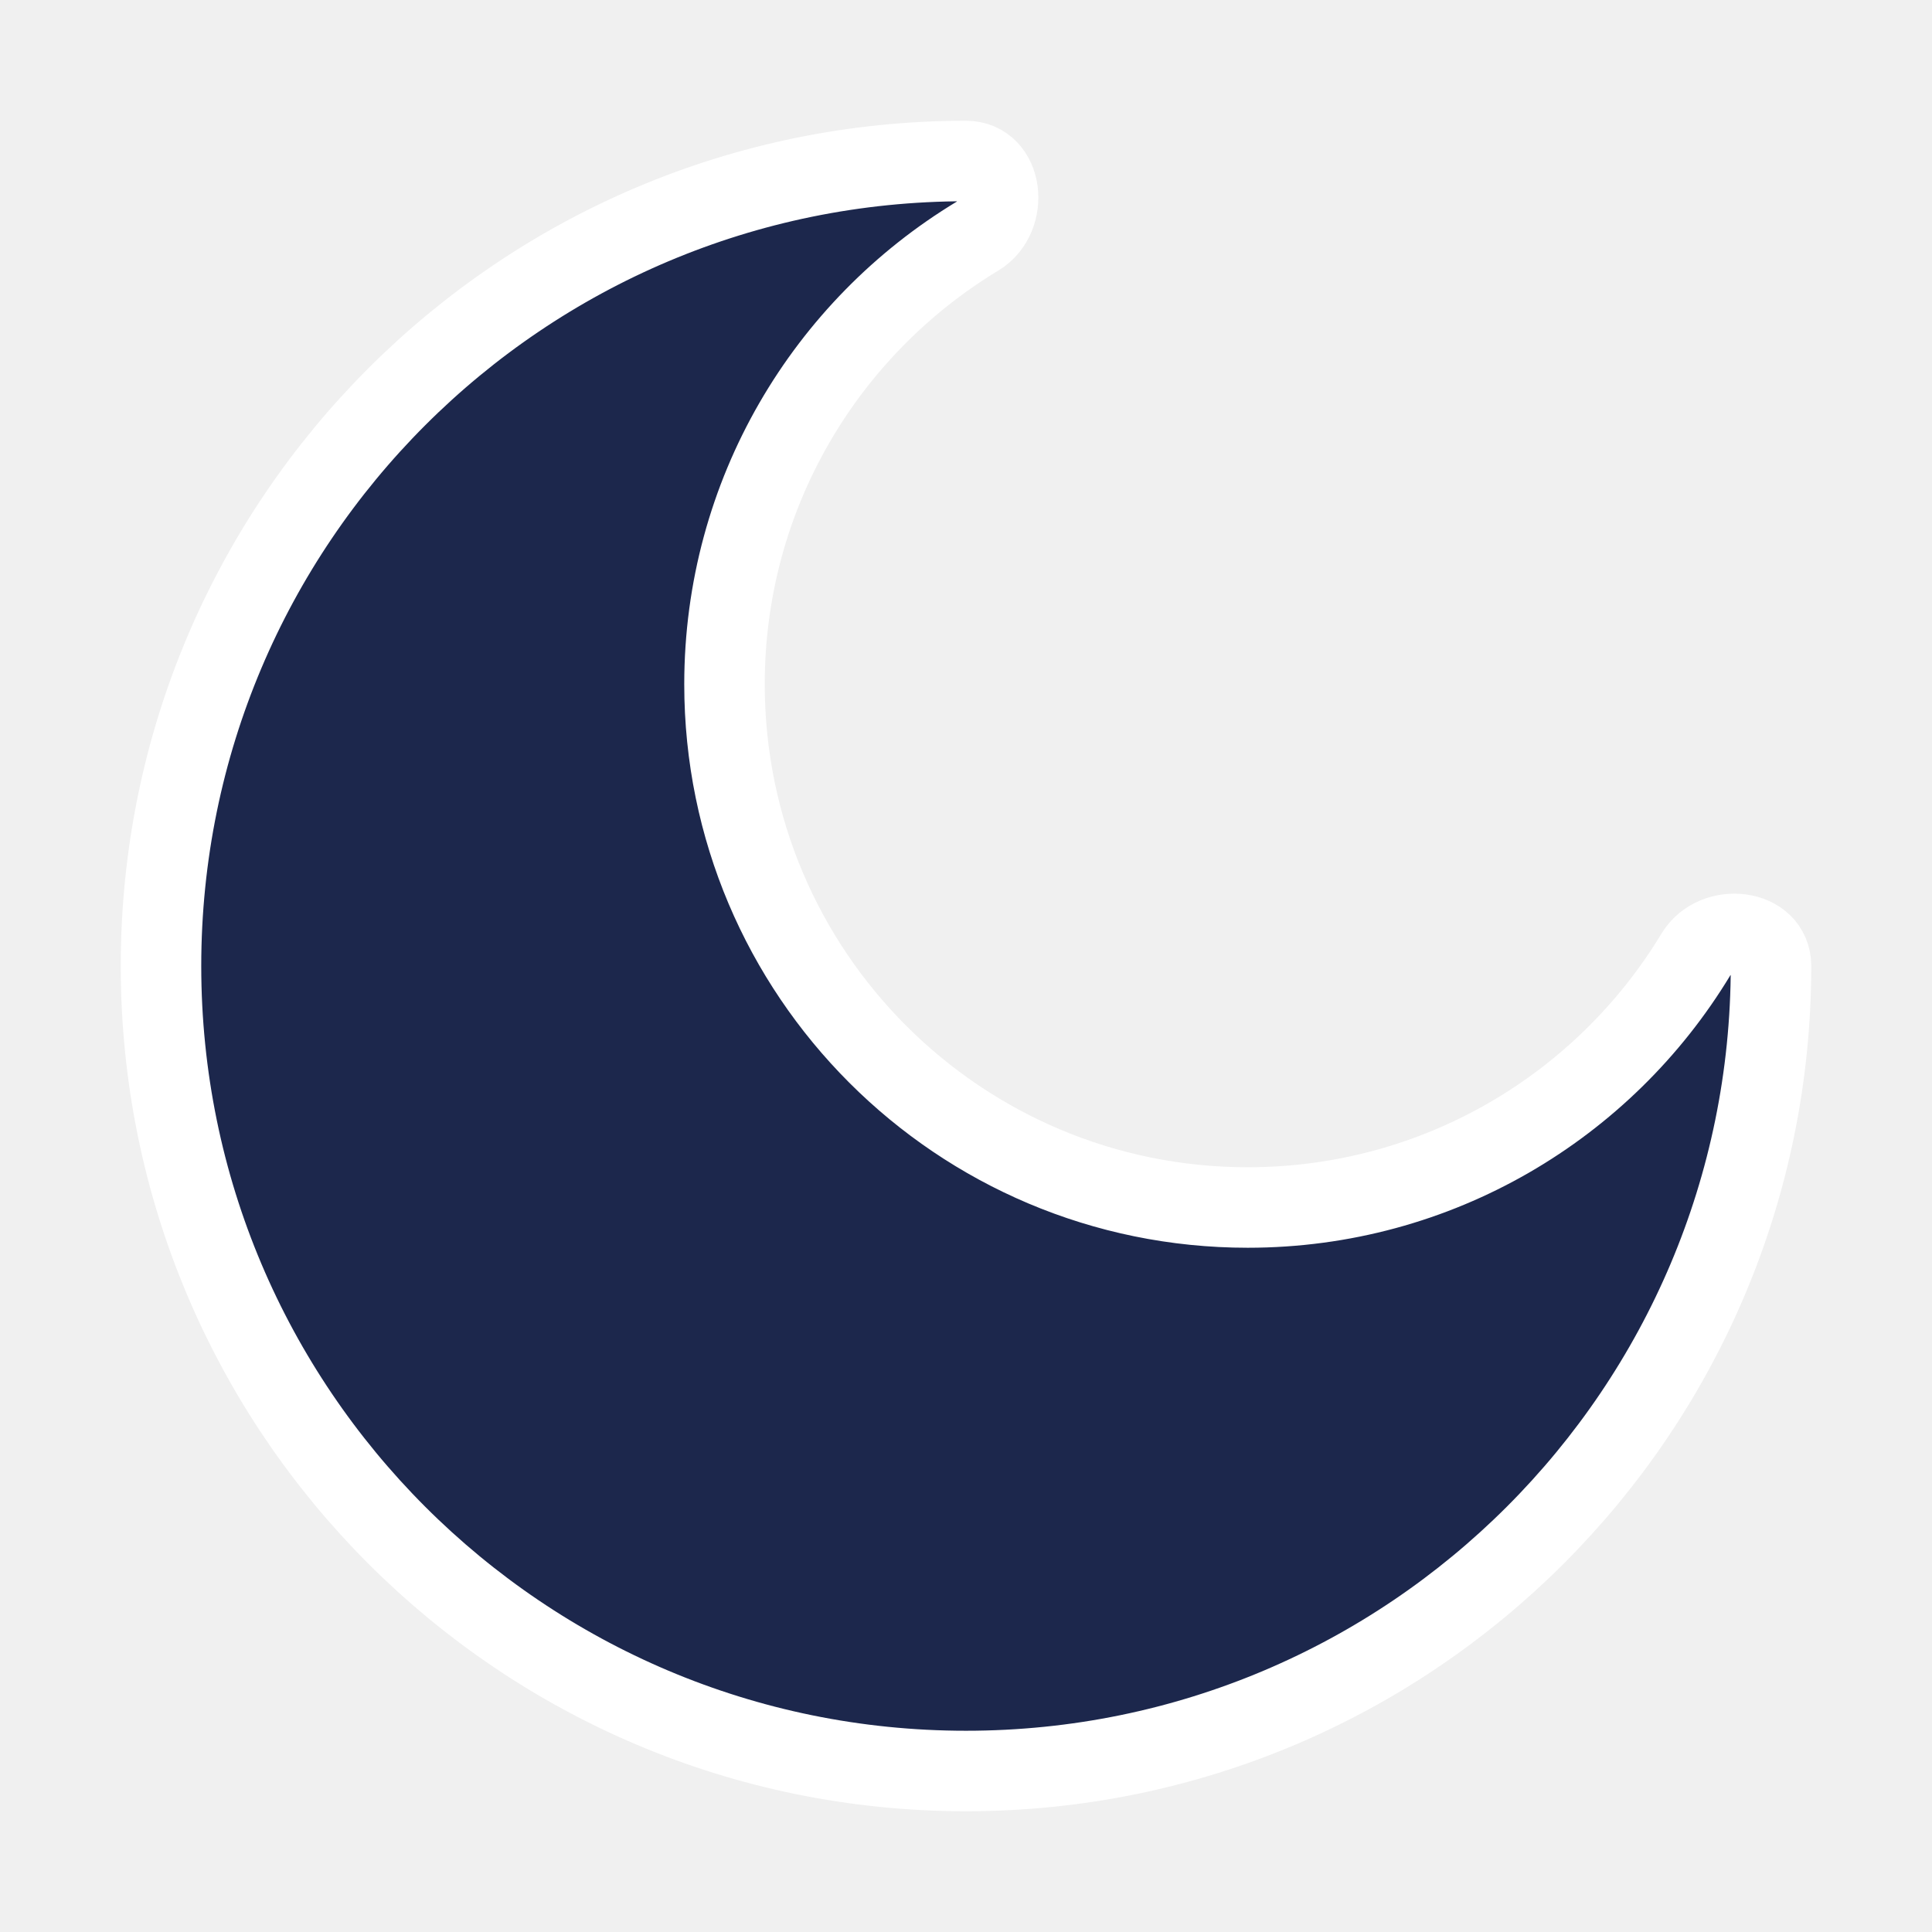
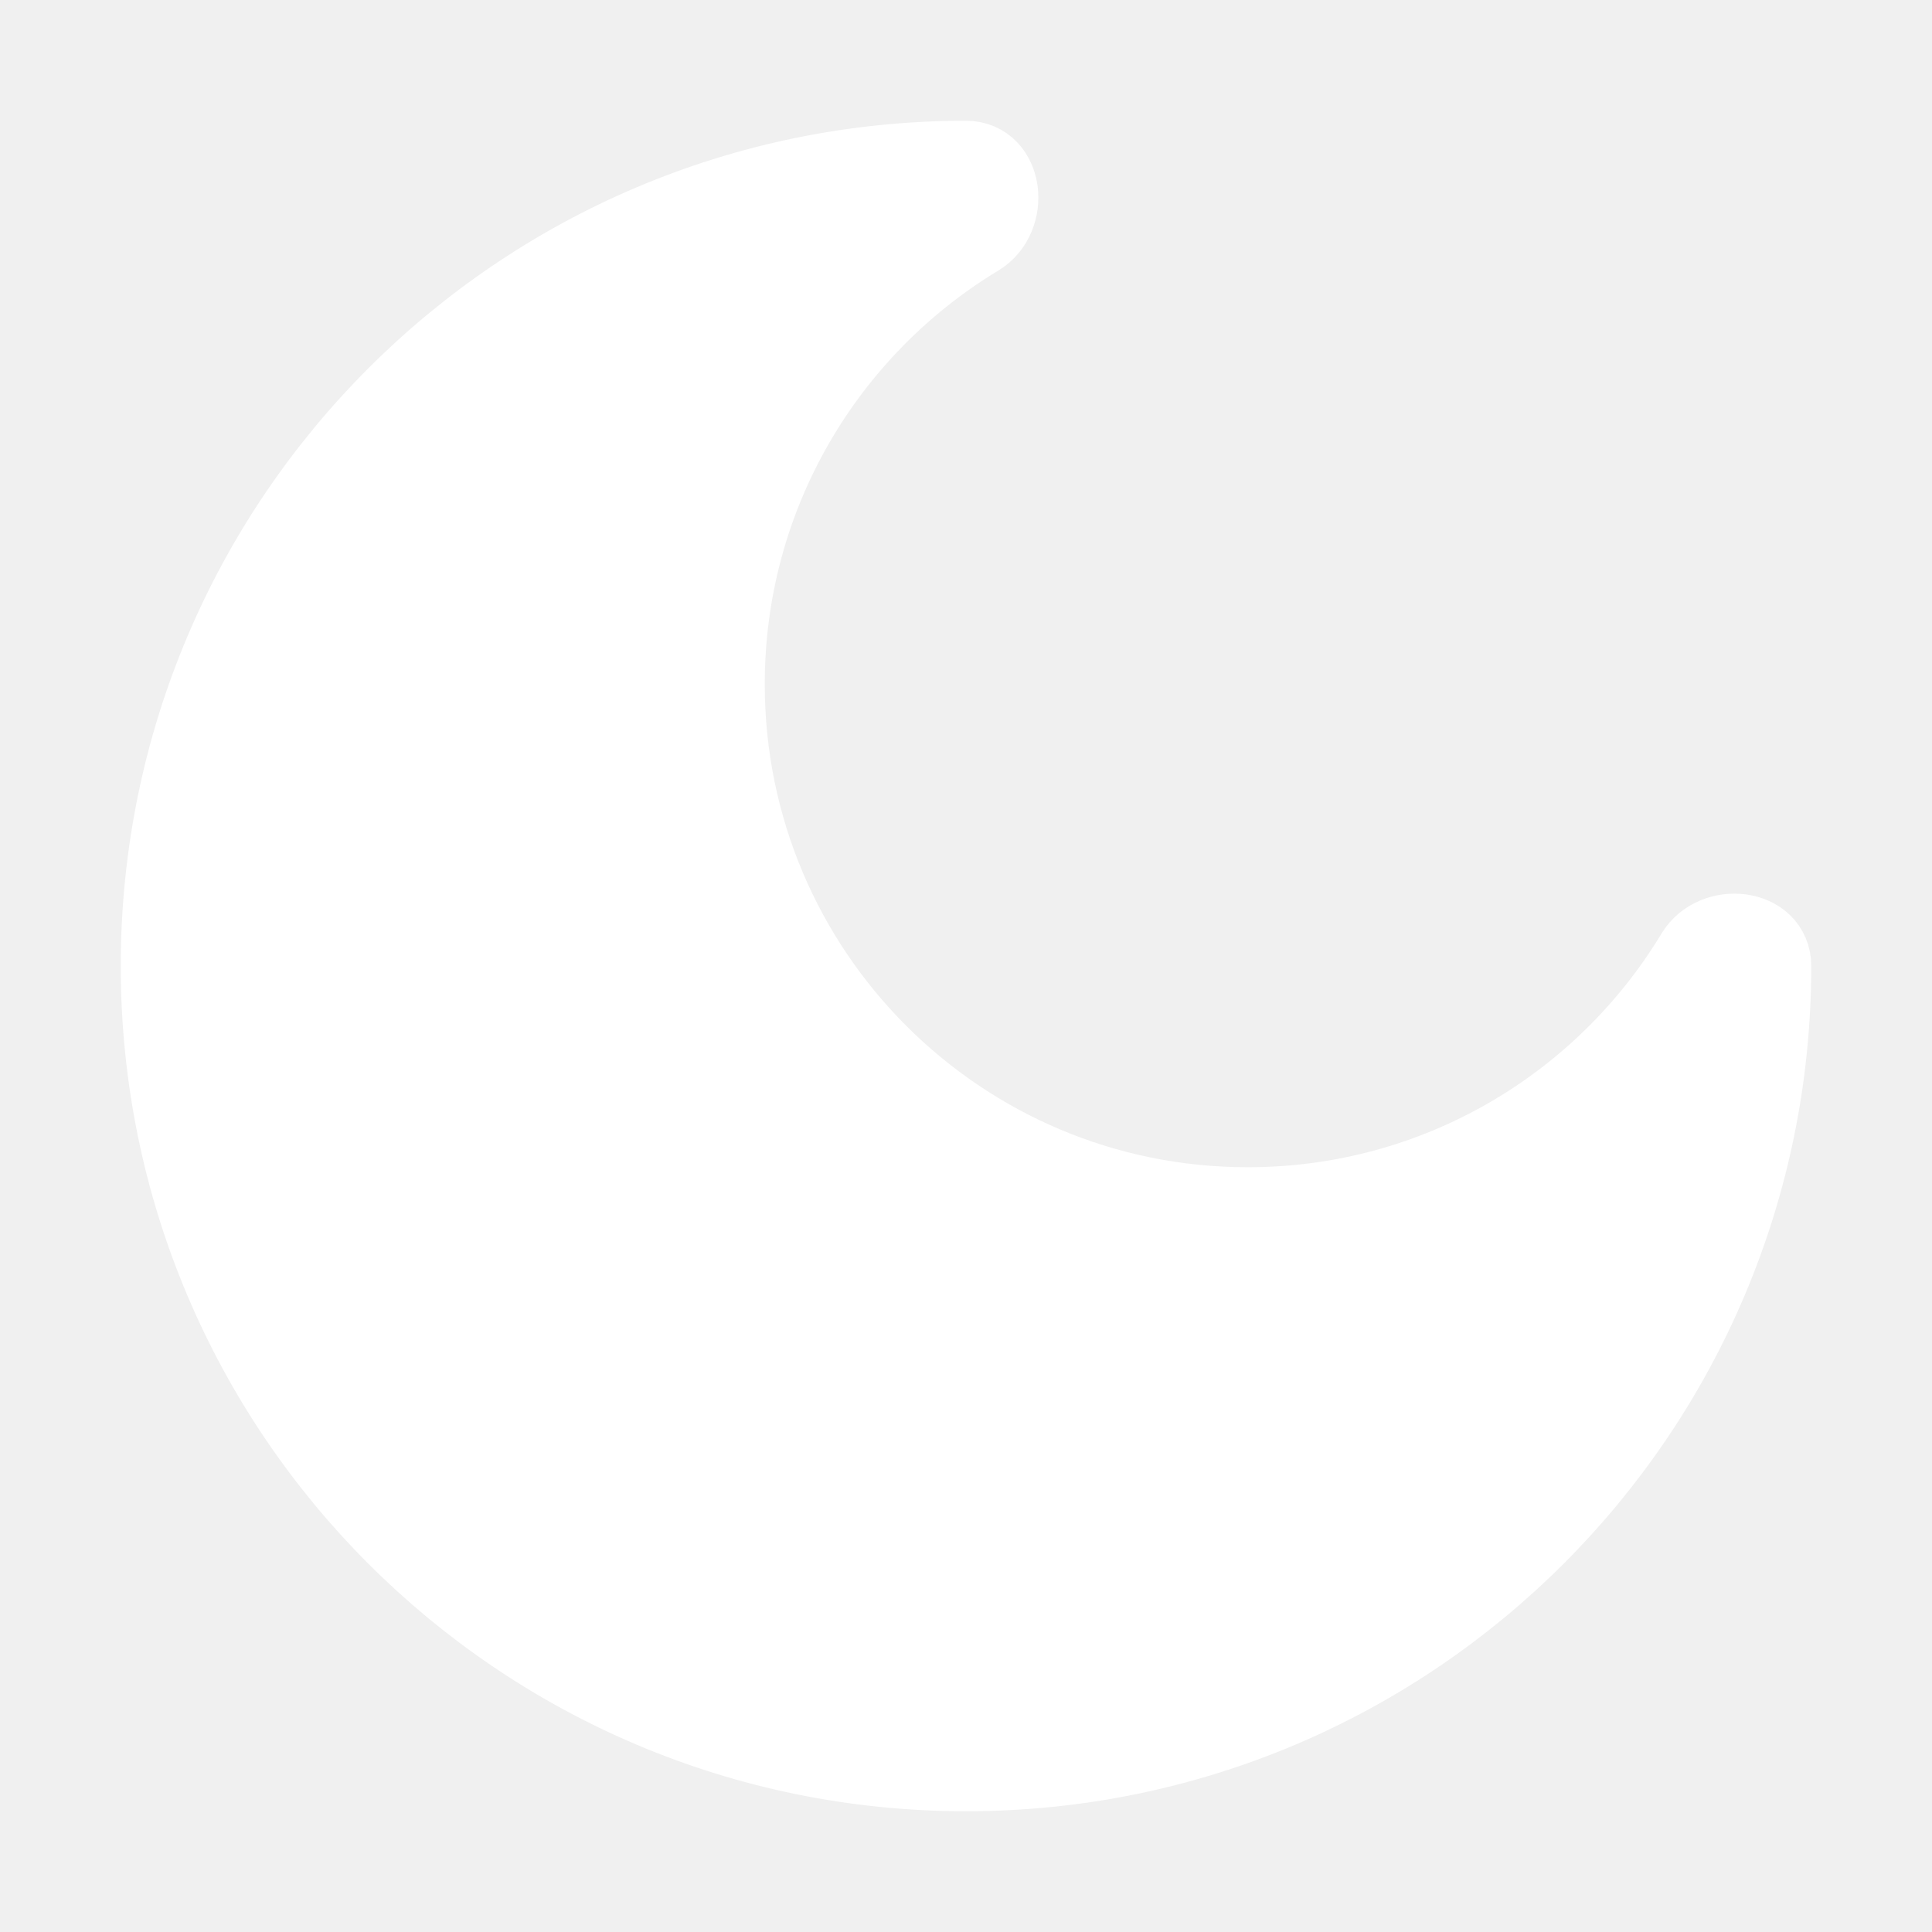
- <svg xmlns="http://www.w3.org/2000/svg" width="3rem" height="3rem" viewBox="0 0 24 24" fill="none" stroke="#ffffff">
+ <svg xmlns="http://www.w3.org/2000/svg" width="2.4rem" height="2.4rem" viewBox="0 0 24 24" fill="none" stroke="#ffffff">
  <g id="SVGRepo_bgCarrier" stroke-width="0" />
  <g id="SVGRepo_tracerCarrier" stroke-linecap="round" stroke-linejoin="round" />
  <g id="SVGRepo_iconCarrier">
-     <path d="M12 22C17.523 22 22 17.523 22 12C22 11.537 21.306 11.461 21.067 11.857C19.929 13.741 17.861 15 15.5 15C11.91 15 9 12.09 9 8.5C9 6.138 10.259 4.071 12.143 2.933C12.539 2.693 12.463 2 12 2C6.477 2 2 6.477 2 12C2 17.523 6.477 22 12 22Z" fill="#1C274C" />
+     <path d="M12 22C17.523 22 22 17.523 22 12C22 11.537 21.306 11.461 21.067 11.857C19.929 13.741 17.861 15 15.5 15C11.91 15 9 12.09 9 8.5C9 6.138 10.259 4.071 12.143 2.933C12.539 2.693 12.463 2 12 2C6.477 2 2 6.477 2 12C2 17.523 6.477 22 12 22Z" fill="#ffffff" />
  </g>
</svg>
